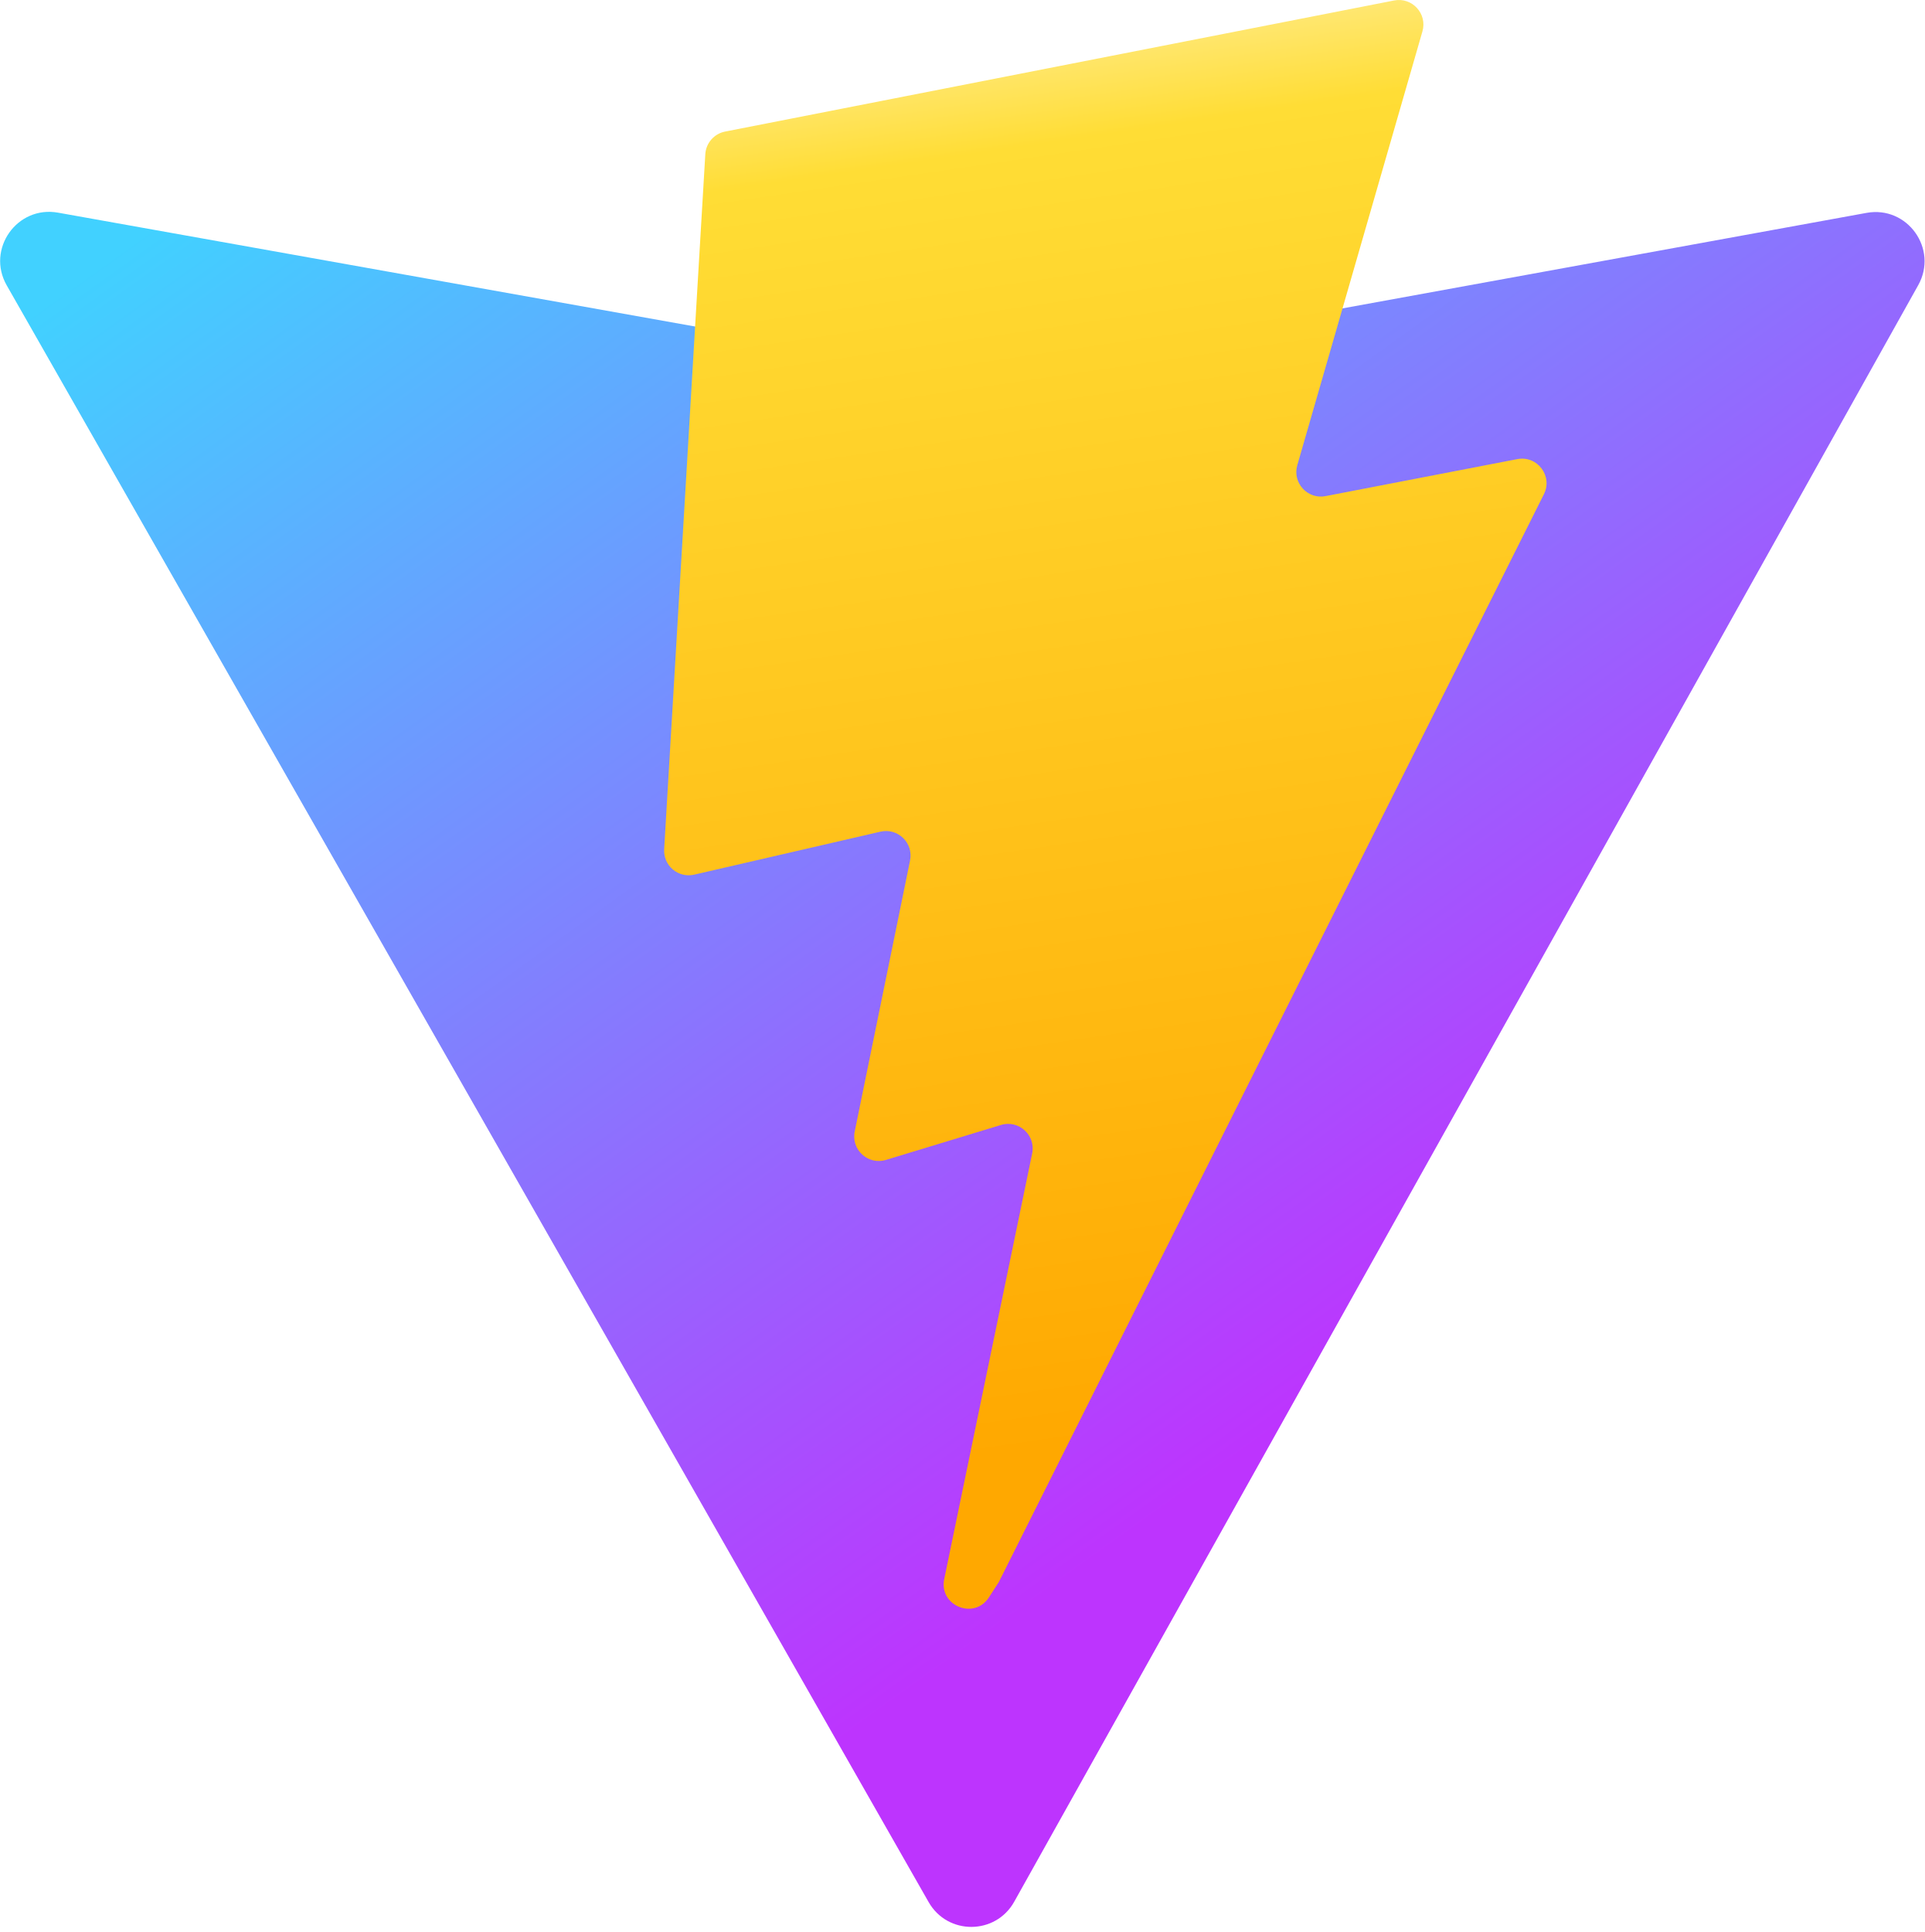
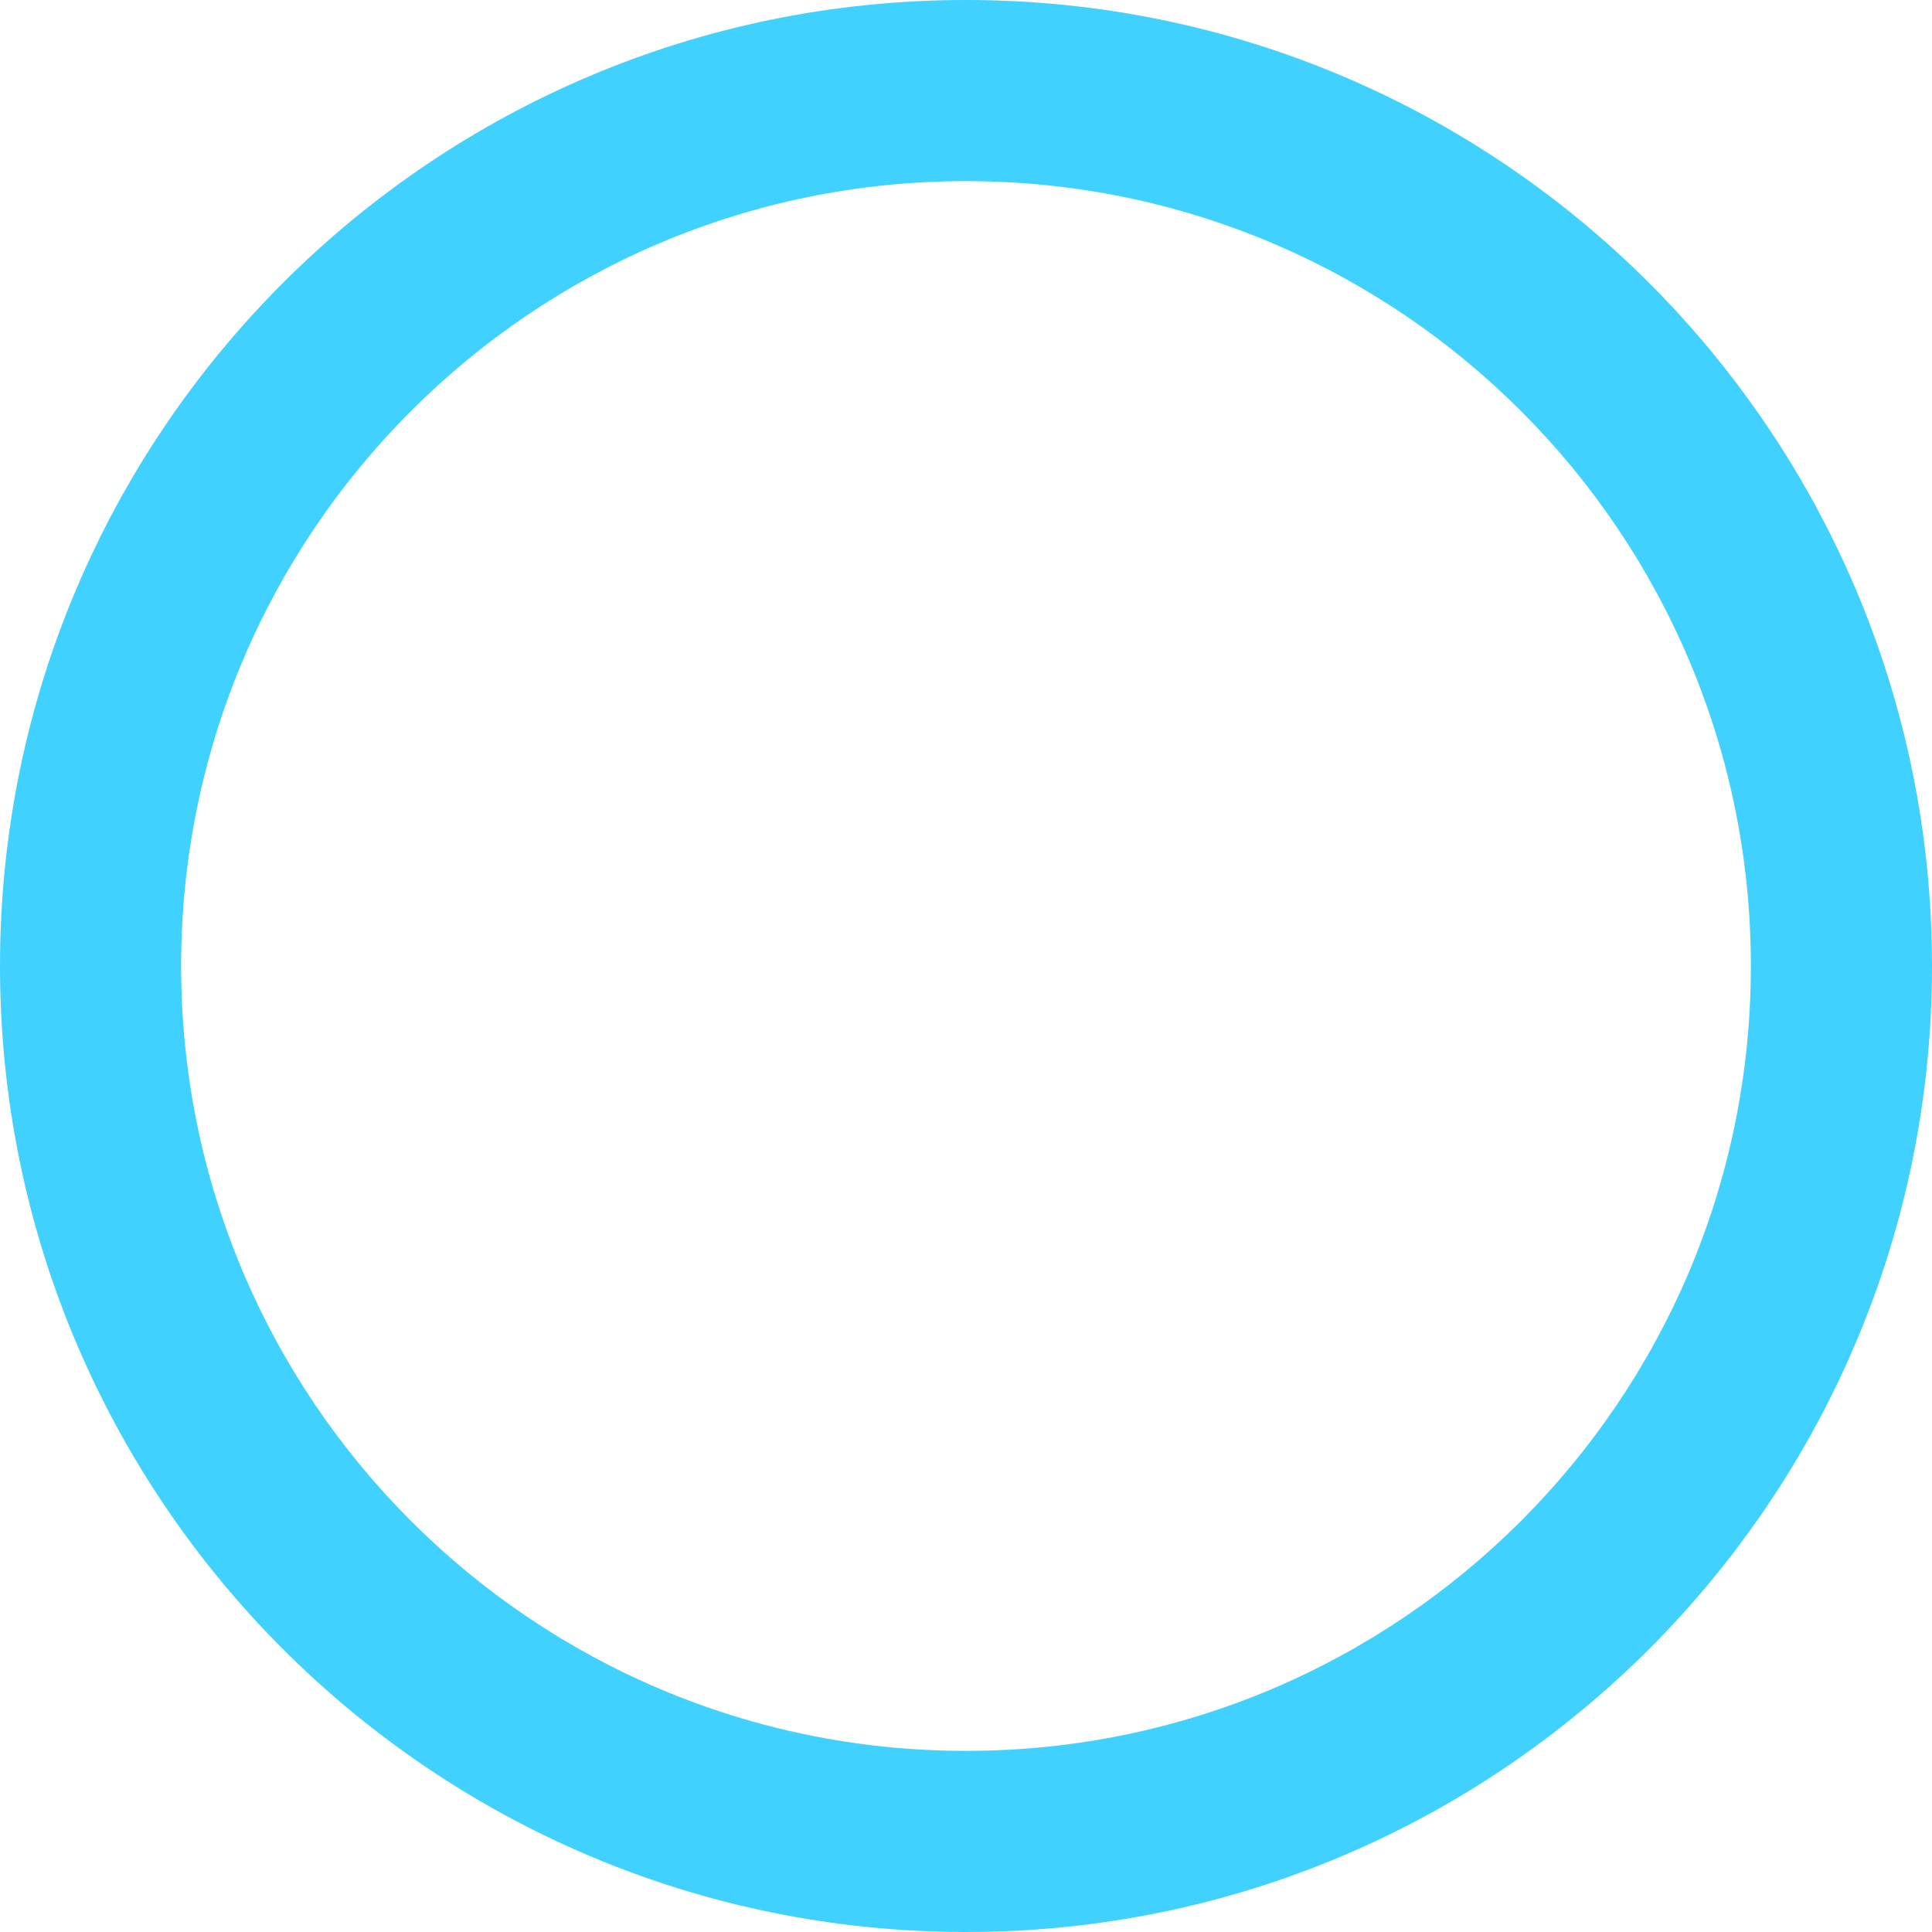
- <svg xmlns="http://www.w3.org/2000/svg" aria-hidden="true" role="img" class="iconify iconify--logos" width="31.88" height="32" preserveAspectRatio="xMidYMid meet" viewBox="0 0 256 257">
-   <defs>
-     <linearGradient id="IconifyId1813088fe1fbc01fb466" x1="-.828%" x2="57.636%" y1="7.652%" y2="78.411%">
-       <stop offset="0%" stop-color="#41D1FF" />
-       <stop offset="100%" stop-color="#BD34FE" />
-     </linearGradient>
-     <linearGradient id="IconifyId1813088fe1fbc01fb467" x1="43.376%" x2="50.316%" y1="2.242%" y2="89.03%">
-       <stop offset="0%" stop-color="#FFEA83" />
-       <stop offset="8.333%" stop-color="#FFDD35" />
-       <stop offset="100%" stop-color="#FFA800" />
-     </linearGradient>
-   </defs>
-   <path fill="url(#IconifyId1813088fe1fbc01fb466)" d="M255.153 37.938L134.897 252.976c-2.483 4.44-8.862 4.466-11.382.048L.875 37.958c-2.746-4.814 1.371-10.646 6.827-9.67l120.385 21.517a6.537 6.537 0 0 0 2.322-.004l117.867-21.483c5.438-.991 9.574 4.796 6.877 9.62Z" />
-   <path fill="url(#IconifyId1813088fe1fbc01fb467)" d="M185.432.063L96.44 17.501a3.268 3.268 0 0 0-2.634 3.014l-5.474 92.456a3.268 3.268 0 0 0 3.997 3.378l24.777-5.718c2.318-.535 4.413 1.507 3.936 3.838l-7.361 36.047c-.495 2.426 1.782 4.5 4.151 3.78l15.304-4.649c2.372-.72 4.652 1.36 4.15 3.788l-11.698 56.621c-.732 3.542 3.979 5.473 5.943 2.437l1.313-2.028l72.516-144.72c1.215-2.423-.88-5.186-3.54-4.672l-25.505 4.922c-2.396.462-4.435-1.77-3.759-4.114l16.646-57.705c.677-2.35-1.37-4.583-3.769-4.113Z" />
+ <svg xmlns="http://www.w3.org/2000/svg" width="32" height="32" viewBox="0 0 32 32">
+   <path fill="#41D1FF" d="M16 32C7.163 32 0 24.837 0 16S7.163 0 16 0s16 7.163 16 16-7.163 16-16 16zm0-29C8.82 3 3 8.82 3 16s5.82 13 13 13 13-5.82 13-13S23.18 3 16 3z" />
</svg>
